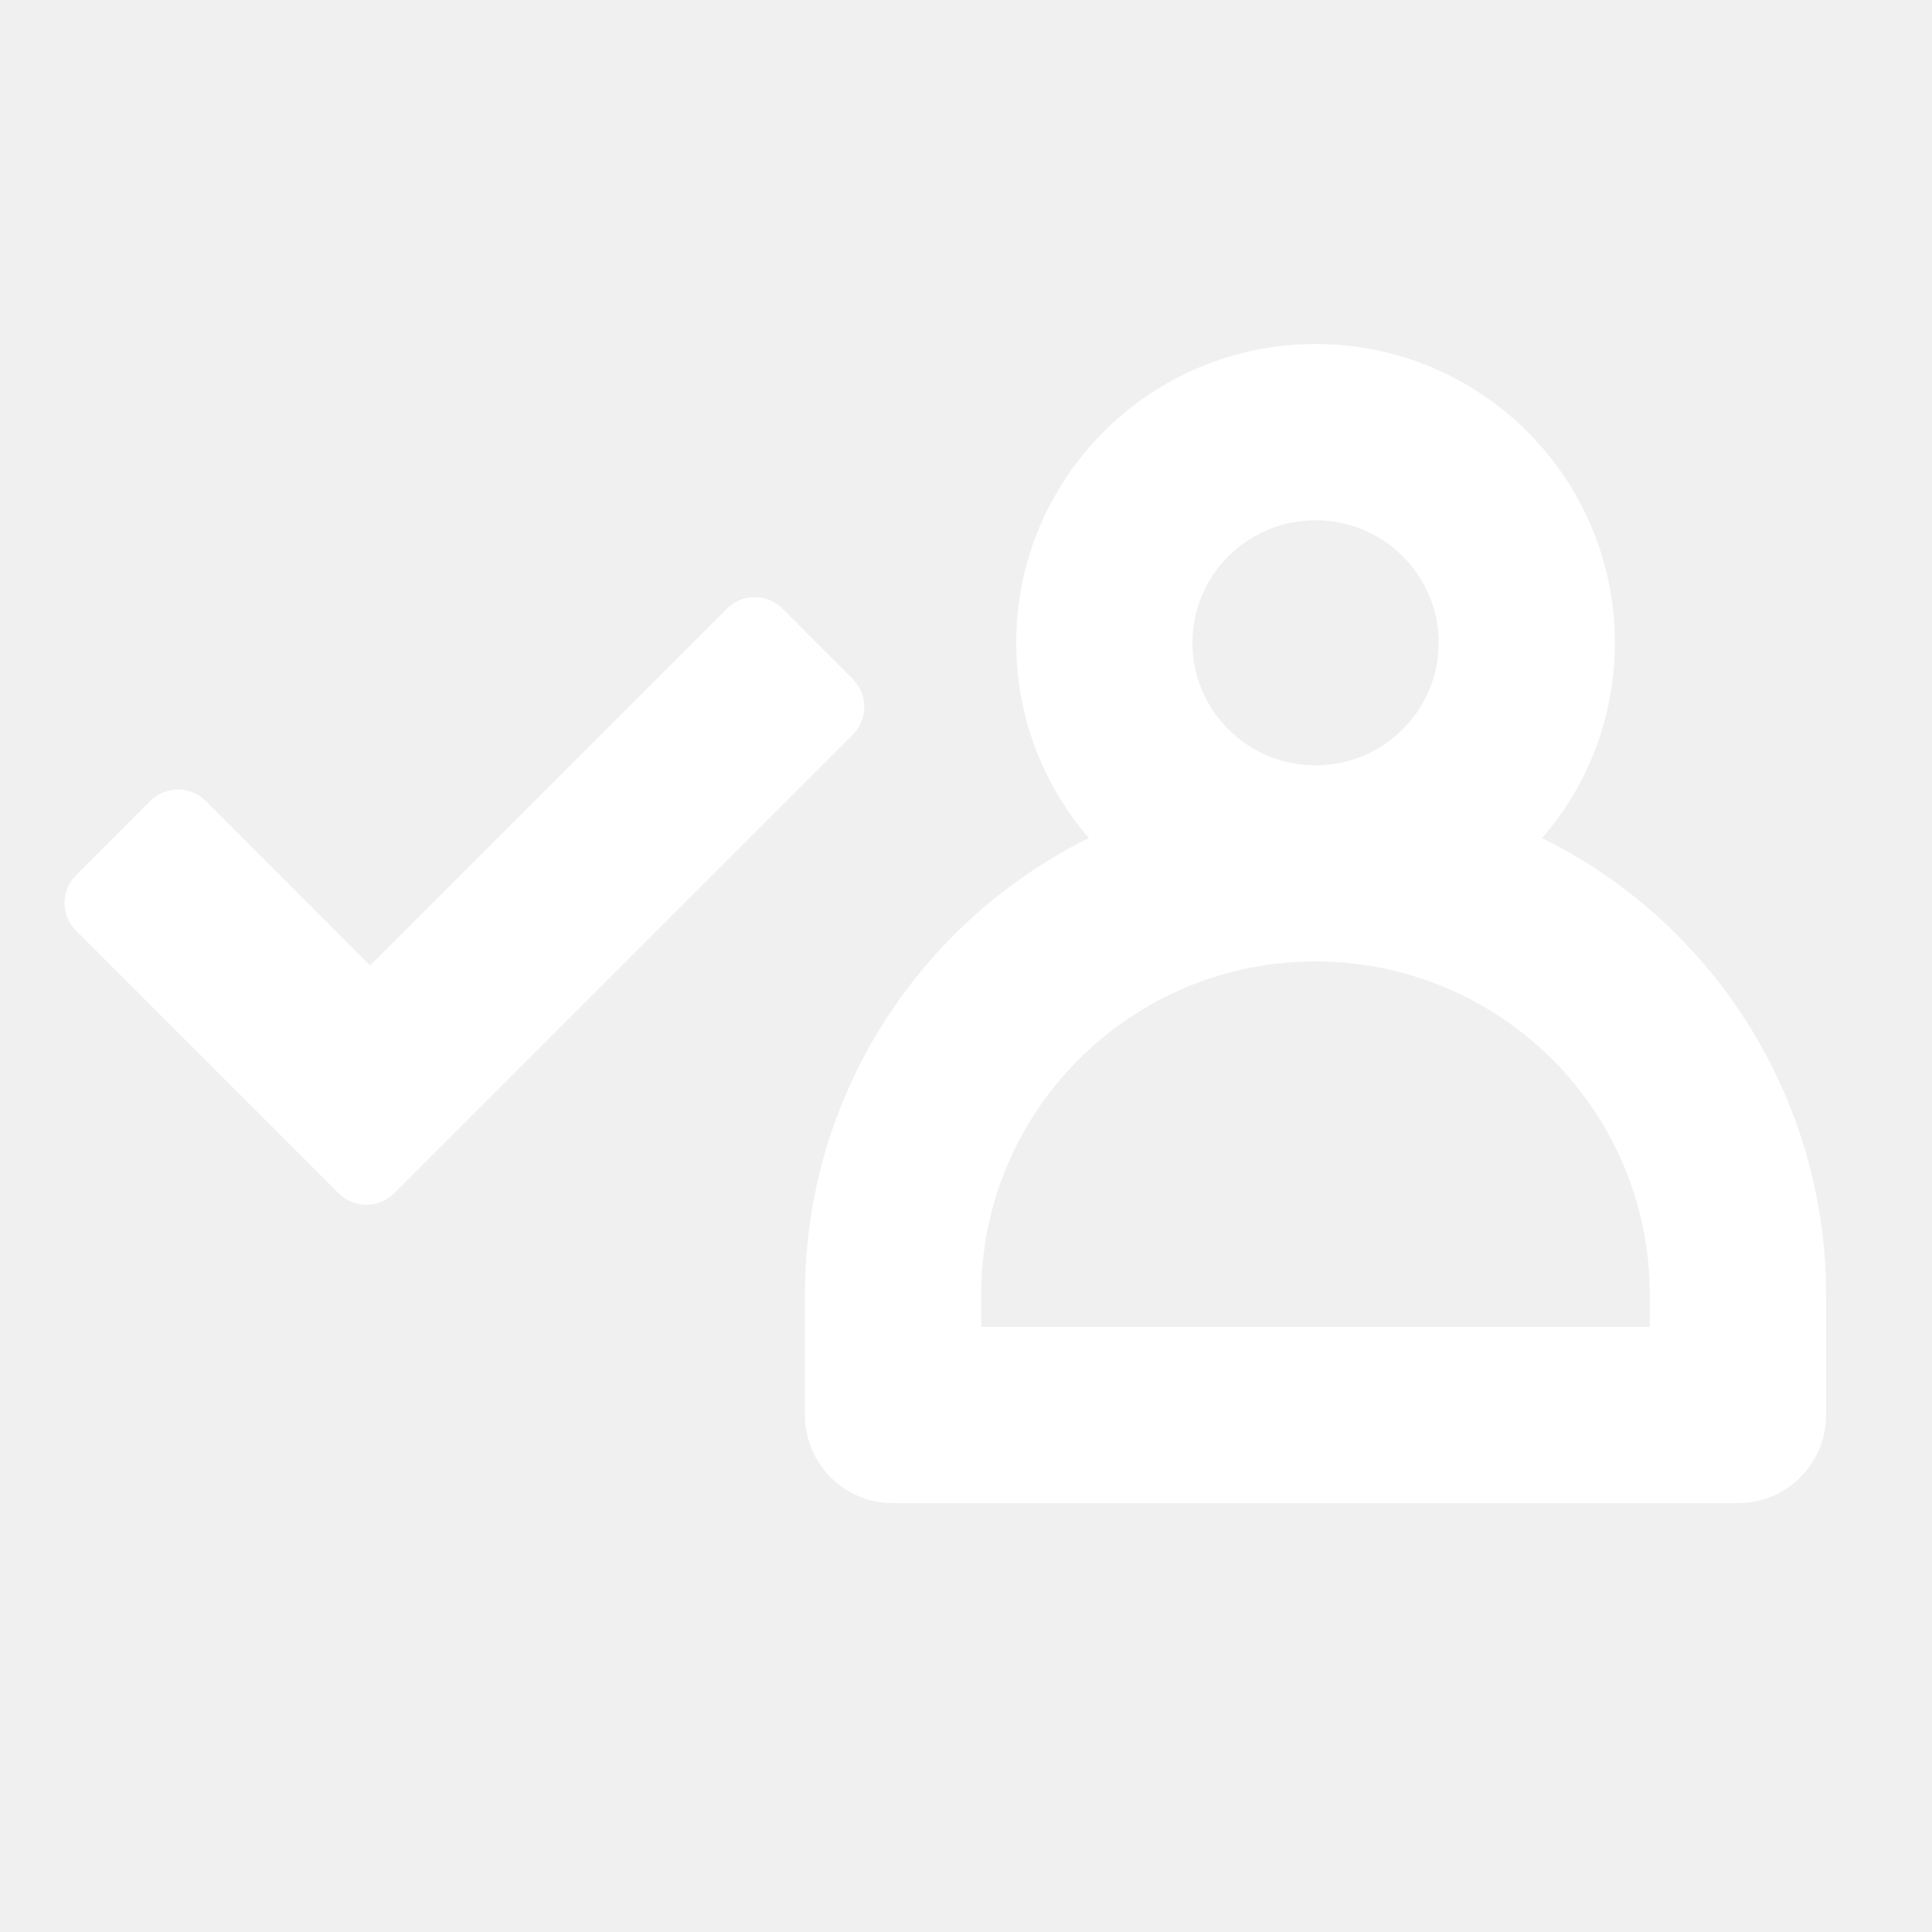
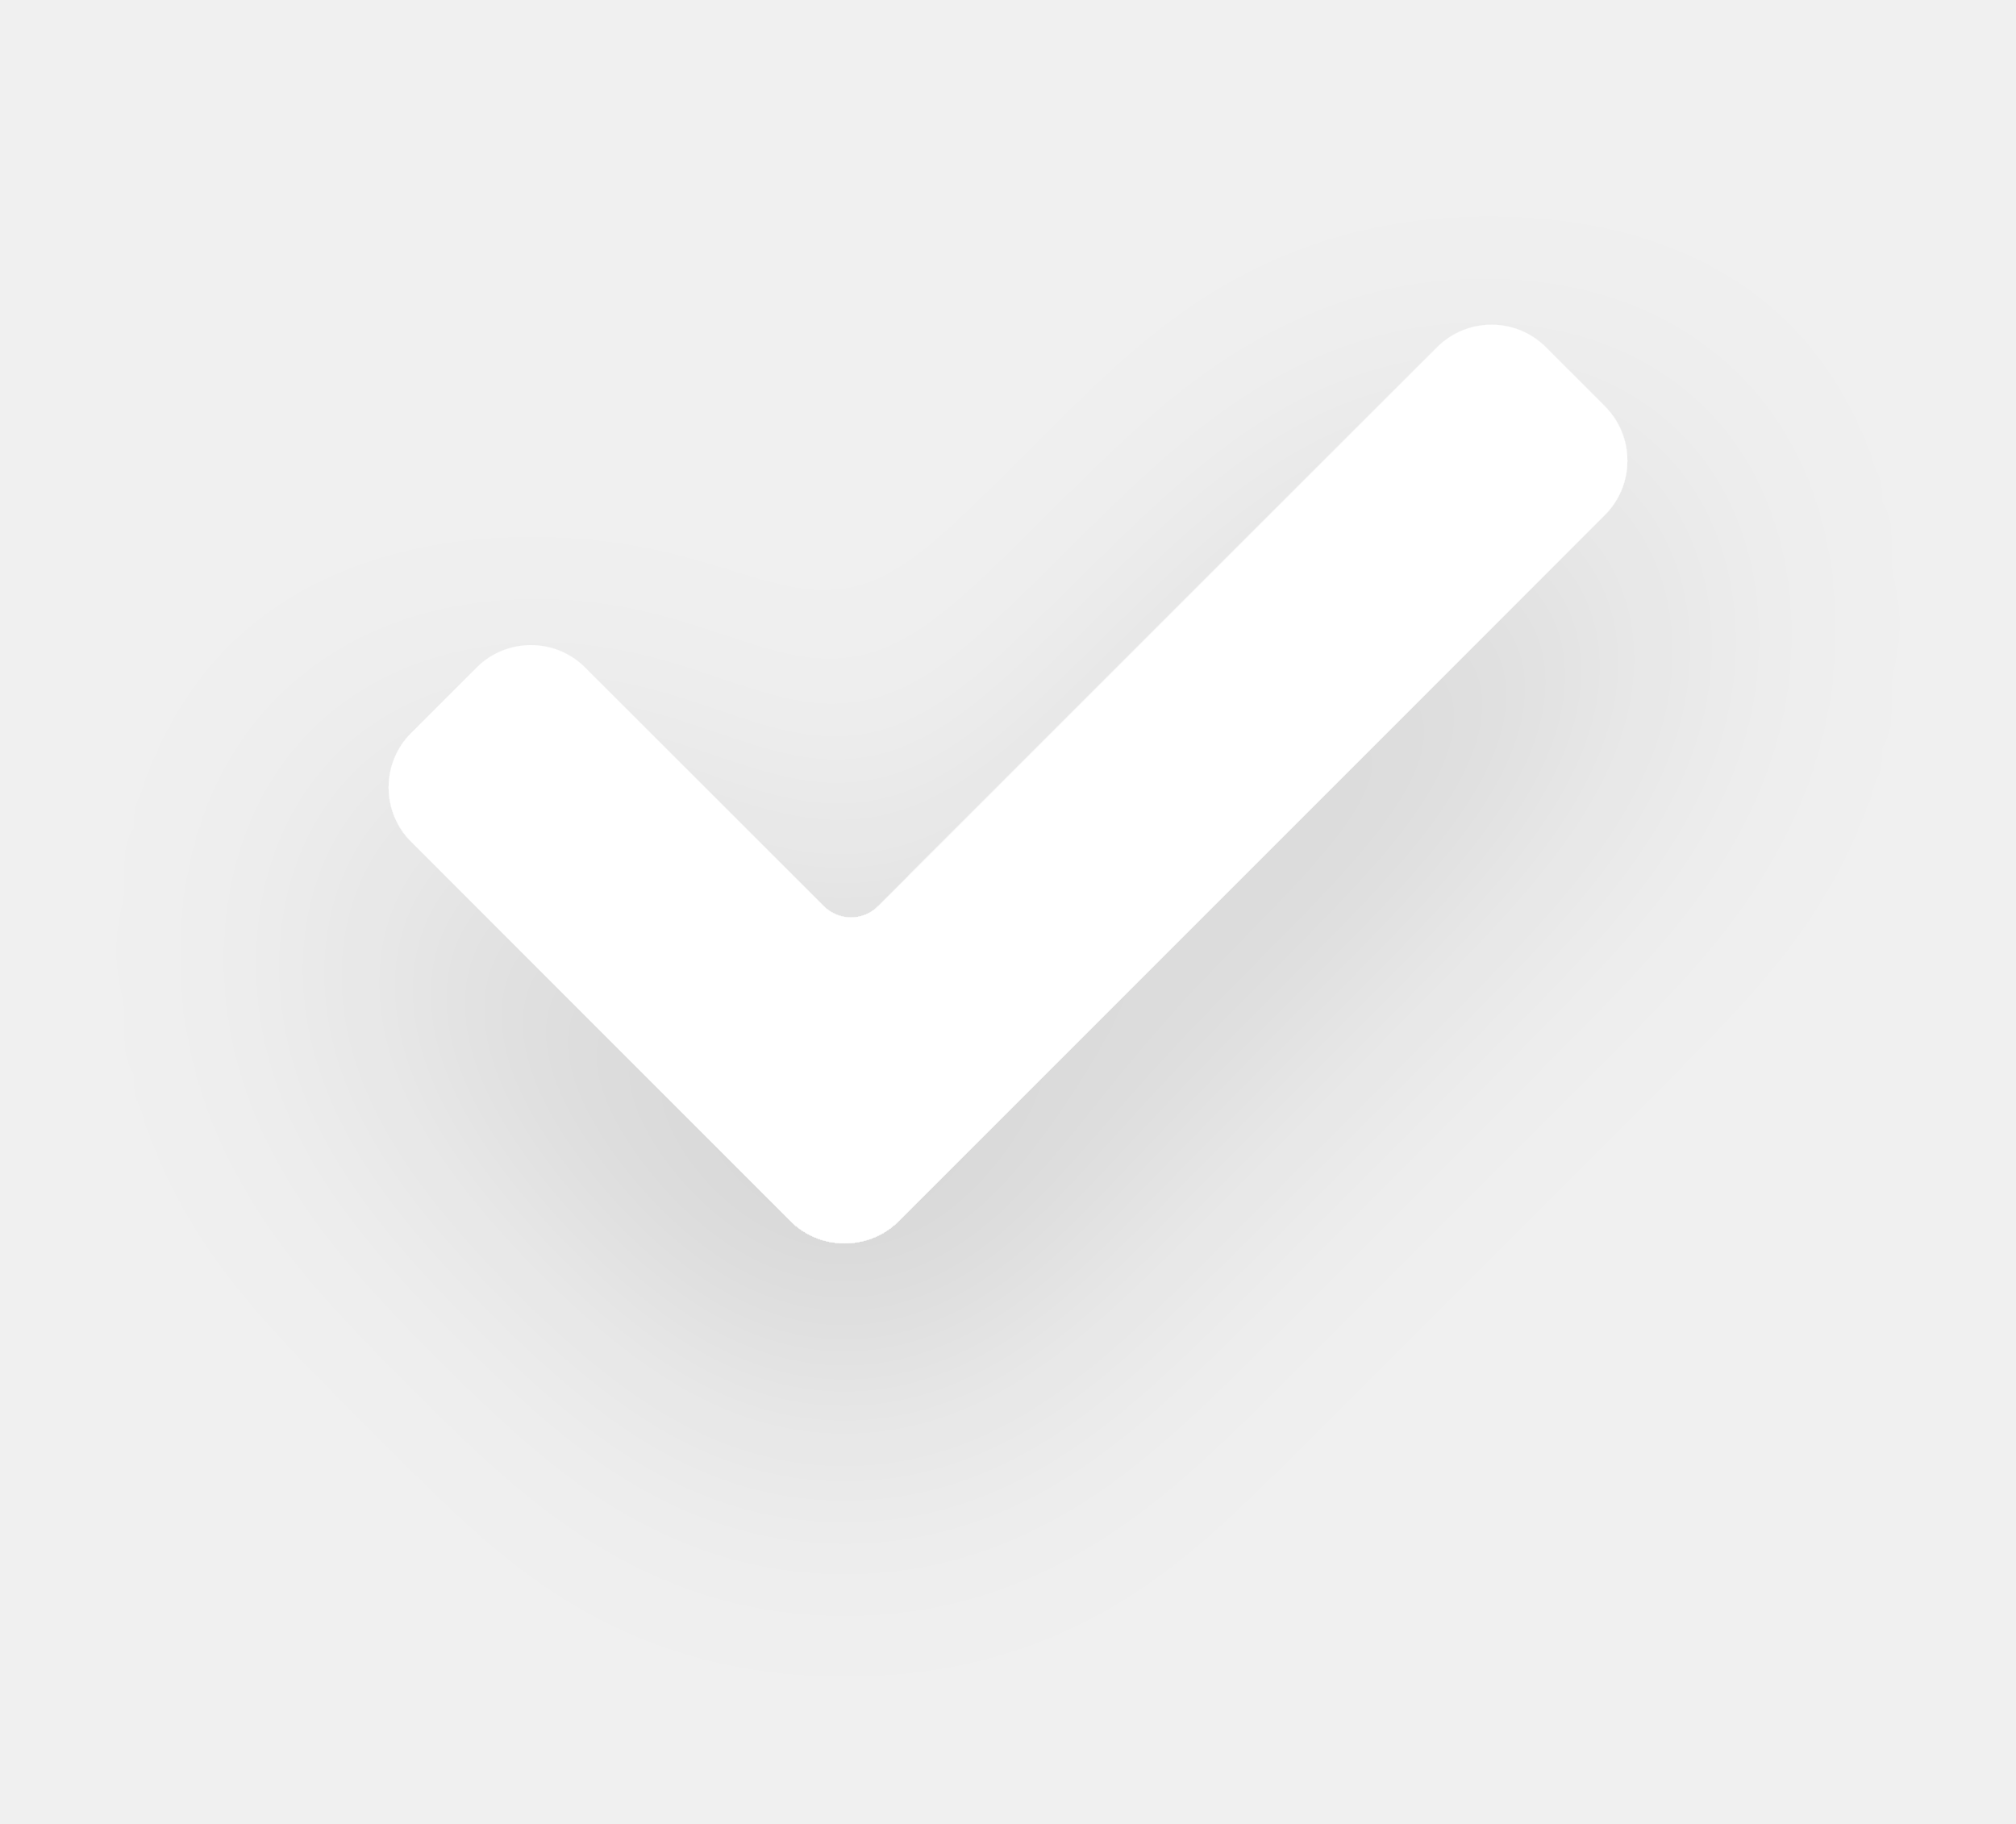
- <svg xmlns="http://www.w3.org/2000/svg" width="21" height="21" viewBox="0 0 21 21" fill="none">
-   <path fill-rule="evenodd" clip-rule="evenodd" d="M14.3 3.739C12.505 3.739 11.046 5.191 11.046 6.987C11.046 7.799 11.344 8.54 11.836 9.109C10.008 10.014 8.749 11.895 8.749 14.072V15.381C8.749 15.91 9.178 16.339 9.707 16.339H18.891C19.42 16.339 19.849 15.91 19.849 15.381V14.072C19.849 12.603 19.264 11.194 18.222 10.156C17.792 9.726 17.298 9.375 16.762 9.11C17.255 8.541 17.553 7.799 17.553 6.987C17.553 5.191 16.094 3.739 14.3 3.739ZM12.961 6.987C12.961 6.254 13.558 5.655 14.3 5.655C15.041 5.655 15.638 6.254 15.638 6.987C15.638 7.72 15.041 8.319 14.3 8.319C13.558 8.319 12.961 7.72 12.961 6.987ZM10.665 14.072C10.665 12.075 12.289 10.451 14.299 10.45C15.264 10.45 16.188 10.833 16.87 11.512C17.551 12.192 17.933 13.113 17.933 14.072V14.423H10.665V14.072Z" fill="white" />
-   <path d="M8.504 6.615C8.338 6.449 8.068 6.449 7.902 6.615L4.023 10.494L2.236 8.706C2.069 8.54 1.8 8.54 1.634 8.706L0.826 9.514C0.66 9.68 0.66 9.95 0.826 10.116L3.681 12.971C3.847 13.137 4.117 13.137 4.283 12.971L9.27 7.984C9.437 7.817 9.437 7.548 9.27 7.382L8.504 6.615Z" fill="white" />
+ <svg xmlns="http://www.w3.org/2000/svg" width="21" height="19" viewBox="0 0 21 19" fill="none">
+   <g filter="url(#filter0_d_5763_11942)">
+     <path d="M8.374 12.576C8.608 12.81 8.988 12.81 9.222 12.576L16.576 5.222C16.81 4.988 16.81 4.608 16.576 4.374L15.961 3.758C15.726 3.524 15.347 3.524 15.112 3.758L9.289 9.582C9.054 9.816 8.674 9.816 8.44 9.582L5.954 7.096C5.72 6.862 5.34 6.862 5.106 7.096L4.424 7.778C4.19 8.012 4.19 8.392 4.424 8.626L7.334 11.536L8.374 12.576Z" fill="white" stroke="white" stroke-width="0.4" />
+   </g>
+   <defs>
+     <filter id="filter0_d_5763_11942" x="0.667" y="1.692" width="19.666" height="16.332" filterUnits="userSpaceOnUse" color-interpolation-filters="sRGB">
+       <feFlood flood-opacity="0" result="BackgroundImageFix" />
+       <feColorMatrix in="SourceAlpha" type="matrix" values="0 0 0 0 0 0 0 0 0 0 0 0 0 0 0 0 0 0 127 0" result="hardAlpha" />
+       <feOffset dy="1.691" />
+       <feGaussianBlur stdDeviation="1.691" />
+       <feComposite in2="hardAlpha" operator="out" />
+       <feColorMatrix type="matrix" values="0 0 0 0 0 0 0 0 0 0 0 0 0 0 0 0 0 0 0.15 0" />
+       <feBlend mode="multiply" in2="BackgroundImageFix" result="effect1_dropShadow_5763_11942" />
+       <feBlend mode="normal" in="SourceGraphic" in2="effect1_dropShadow_5763_11942" result="shape" />
+     </filter>
+   </defs>
</svg>
